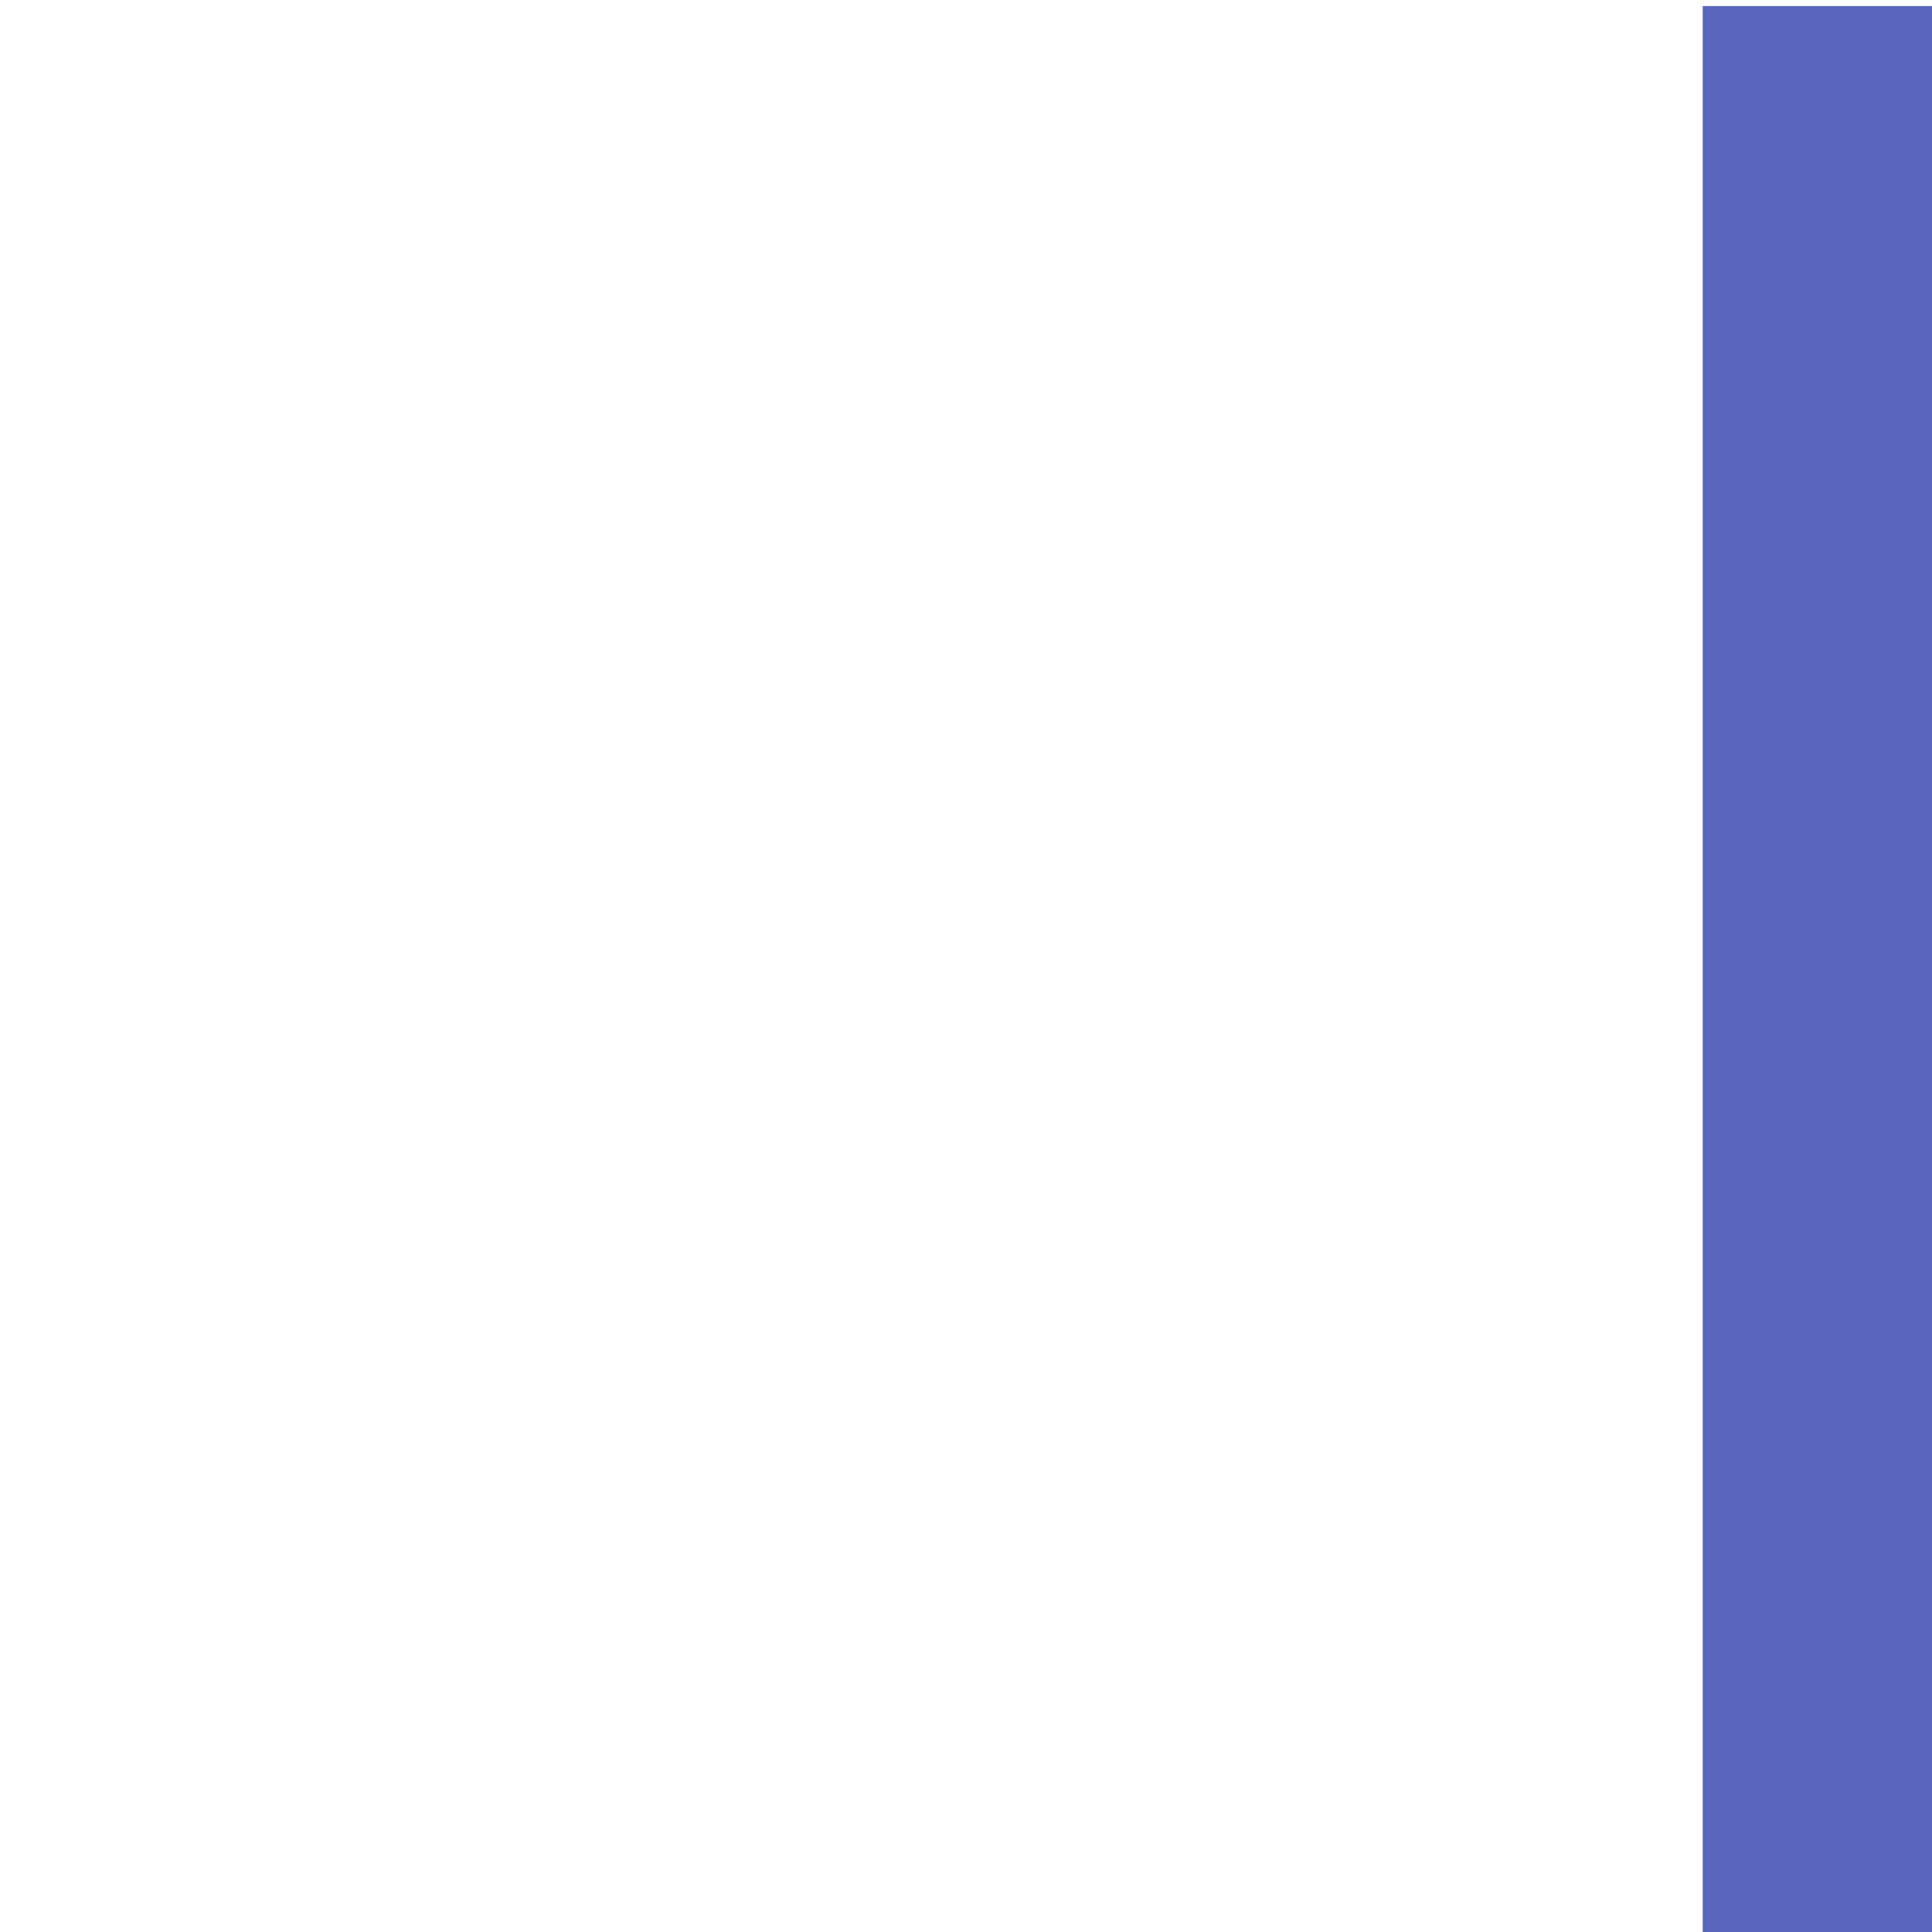
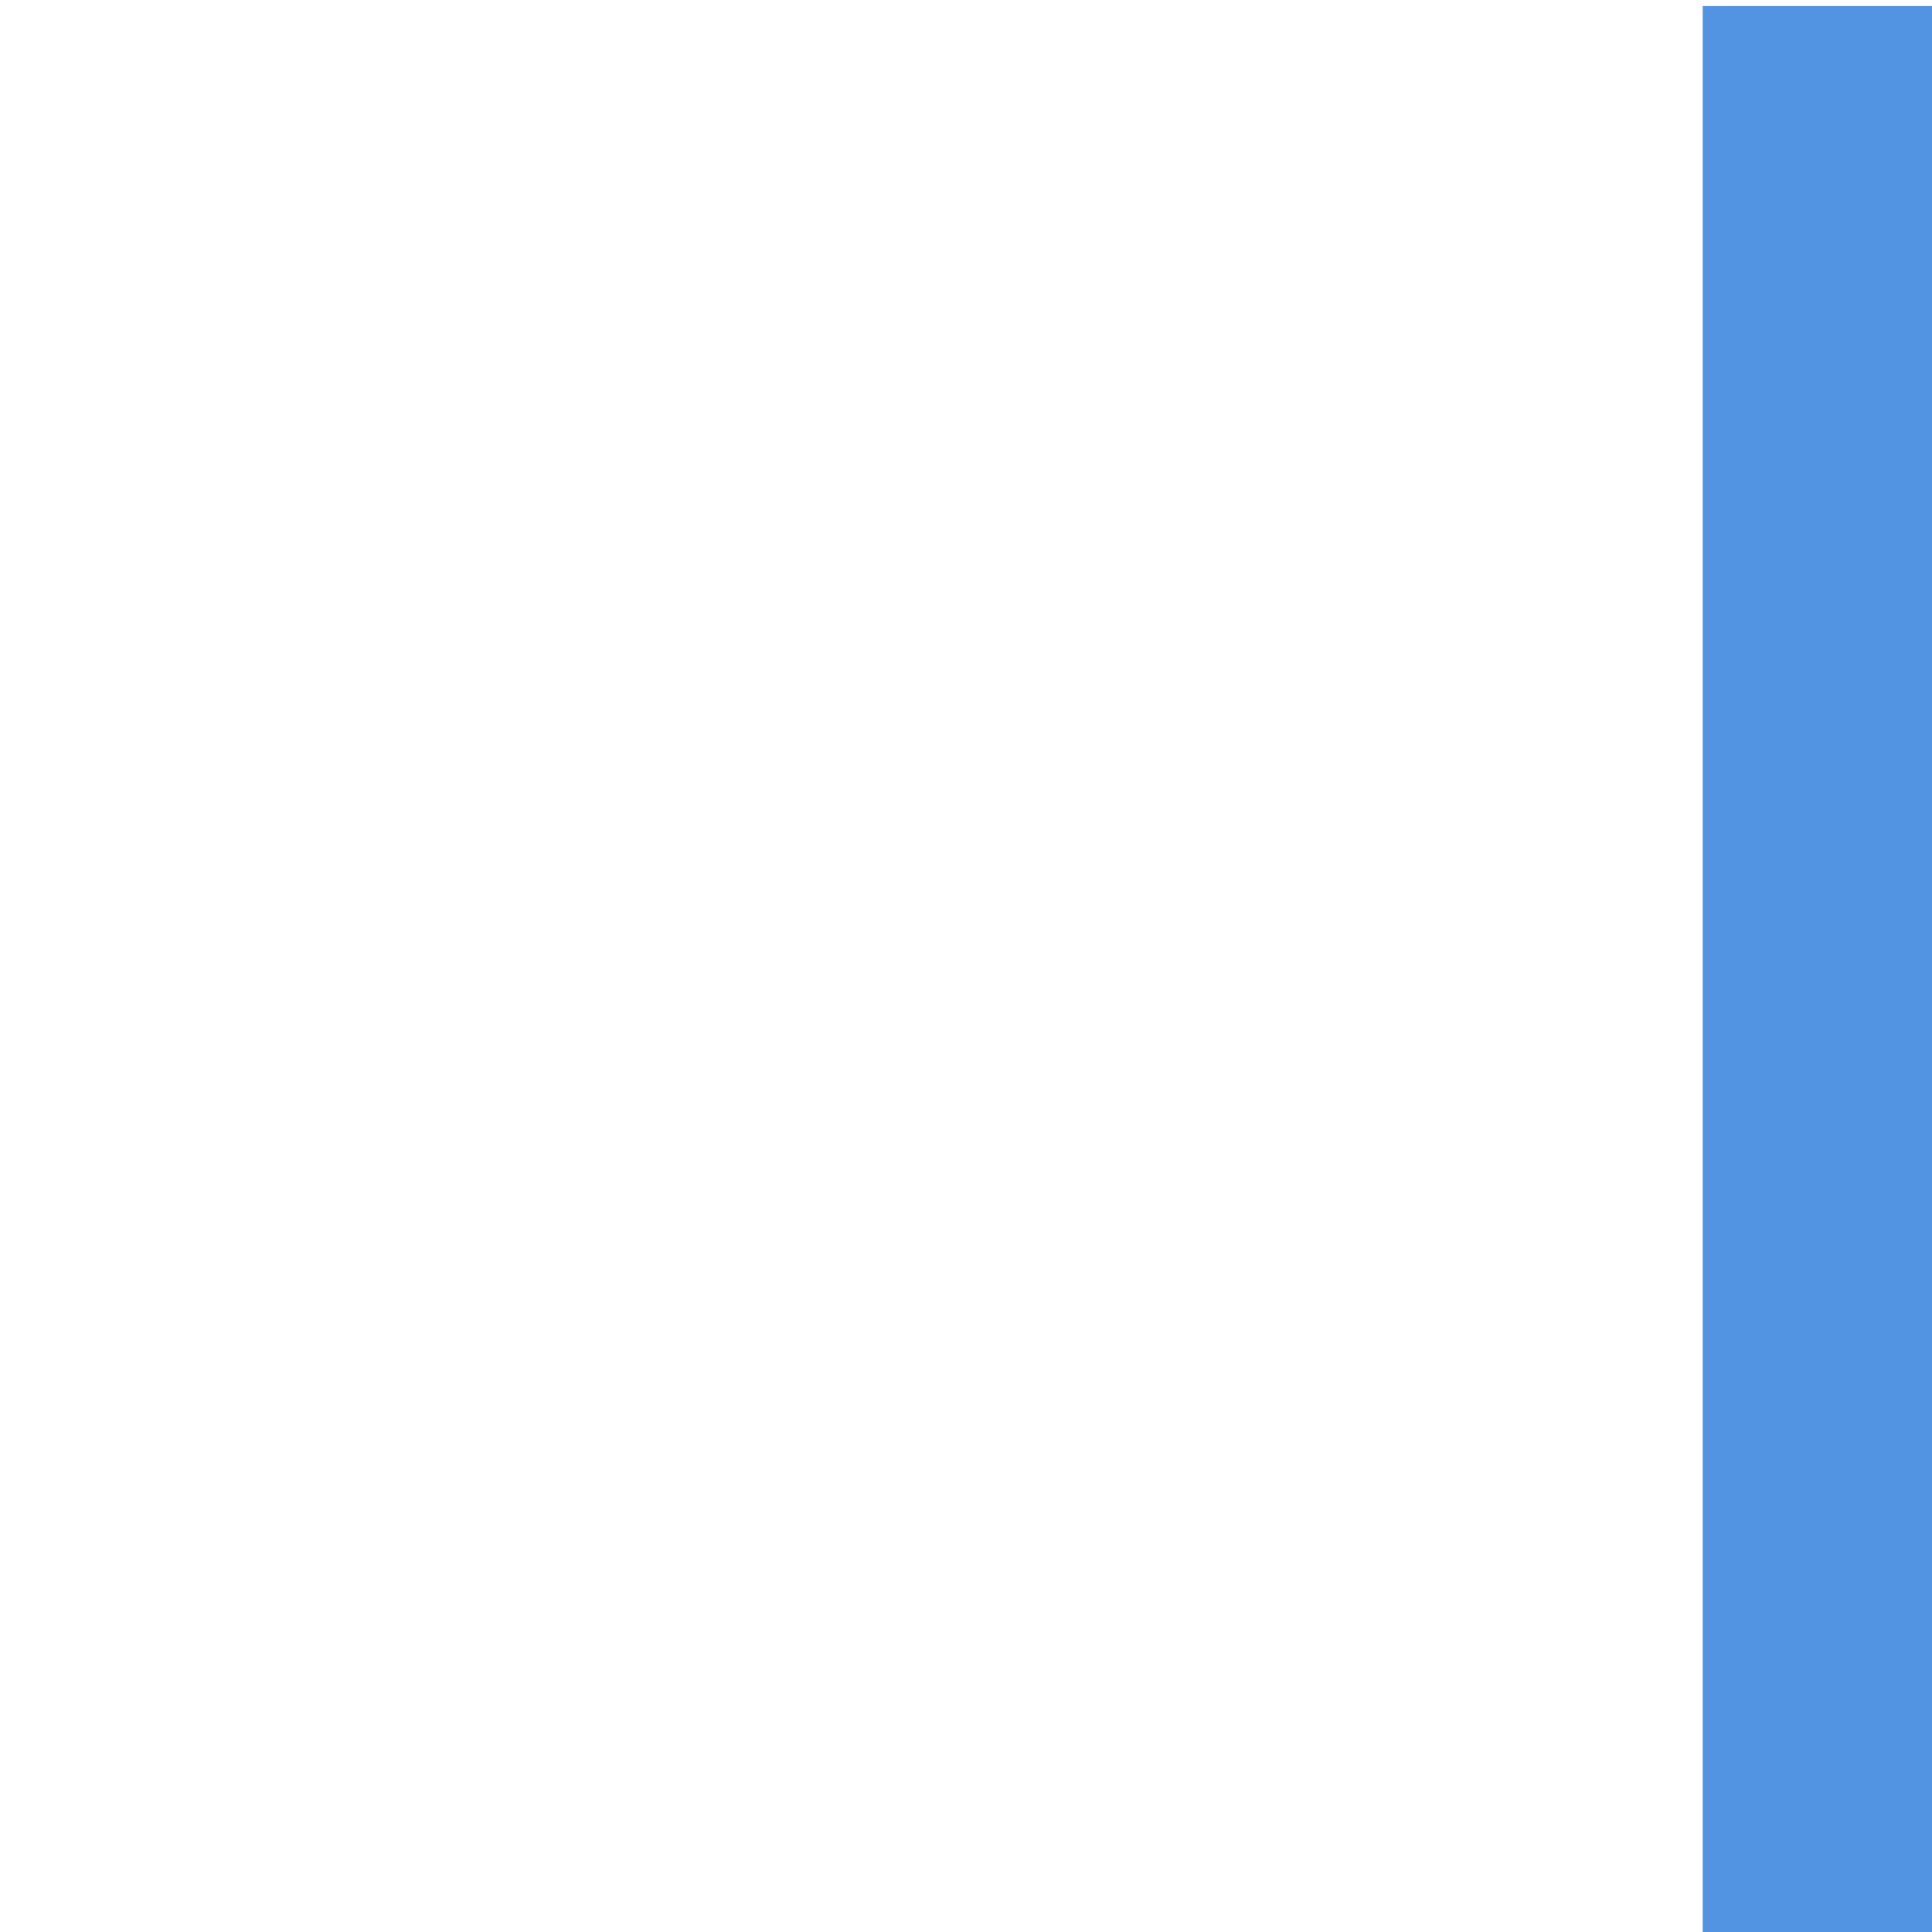
<svg xmlns="http://www.w3.org/2000/svg" xmlns:ns1="http://www.openswatchbook.org/uri/2009/osb" width="32" height="32" viewBox="0 0 32 32" id="svg6621" version="1.1">
  <defs id="defs6623">
    <linearGradient id="linearGradient5607" ns1:paint="solid">
      <stop style="stop-color:#000000;stop-opacity:1;" offset="0" id="stop5609" />
    </linearGradient>
    <linearGradient id="linearGradient4159" ns1:paint="solid">
      <stop style="stop-color:#0000ff;stop-opacity:1;" offset="0" id="stop4161" />
    </linearGradient>
  </defs>
  <g id="layer1" transform="translate(0,-1020.362)">
-     <rect style="opacity:1;fill:#5a65bd;fill-opacity:1;fill-rule:evenodd;stroke:none;stroke-width:1.329px;stroke-linecap:butt;stroke-linejoin:miter;stroke-opacity:1" id="rect4157" width="31.943" height="4" x="1020.462" y="-32.202" rx="1.546" ry="0" transform="rotate(90)" />
+     <rect style="opacity:1;fill:#5294e2;fill-opacity:1;fill-rule:evenodd;stroke:none;stroke-width:1.329px;stroke-linecap:butt;stroke-linejoin:miter;stroke-opacity:1" id="rect4157" width="31.943" height="4" x="1020.462" y="-32.202" rx="1.546" ry="0" transform="rotate(90)" />
  </g>
</svg>
